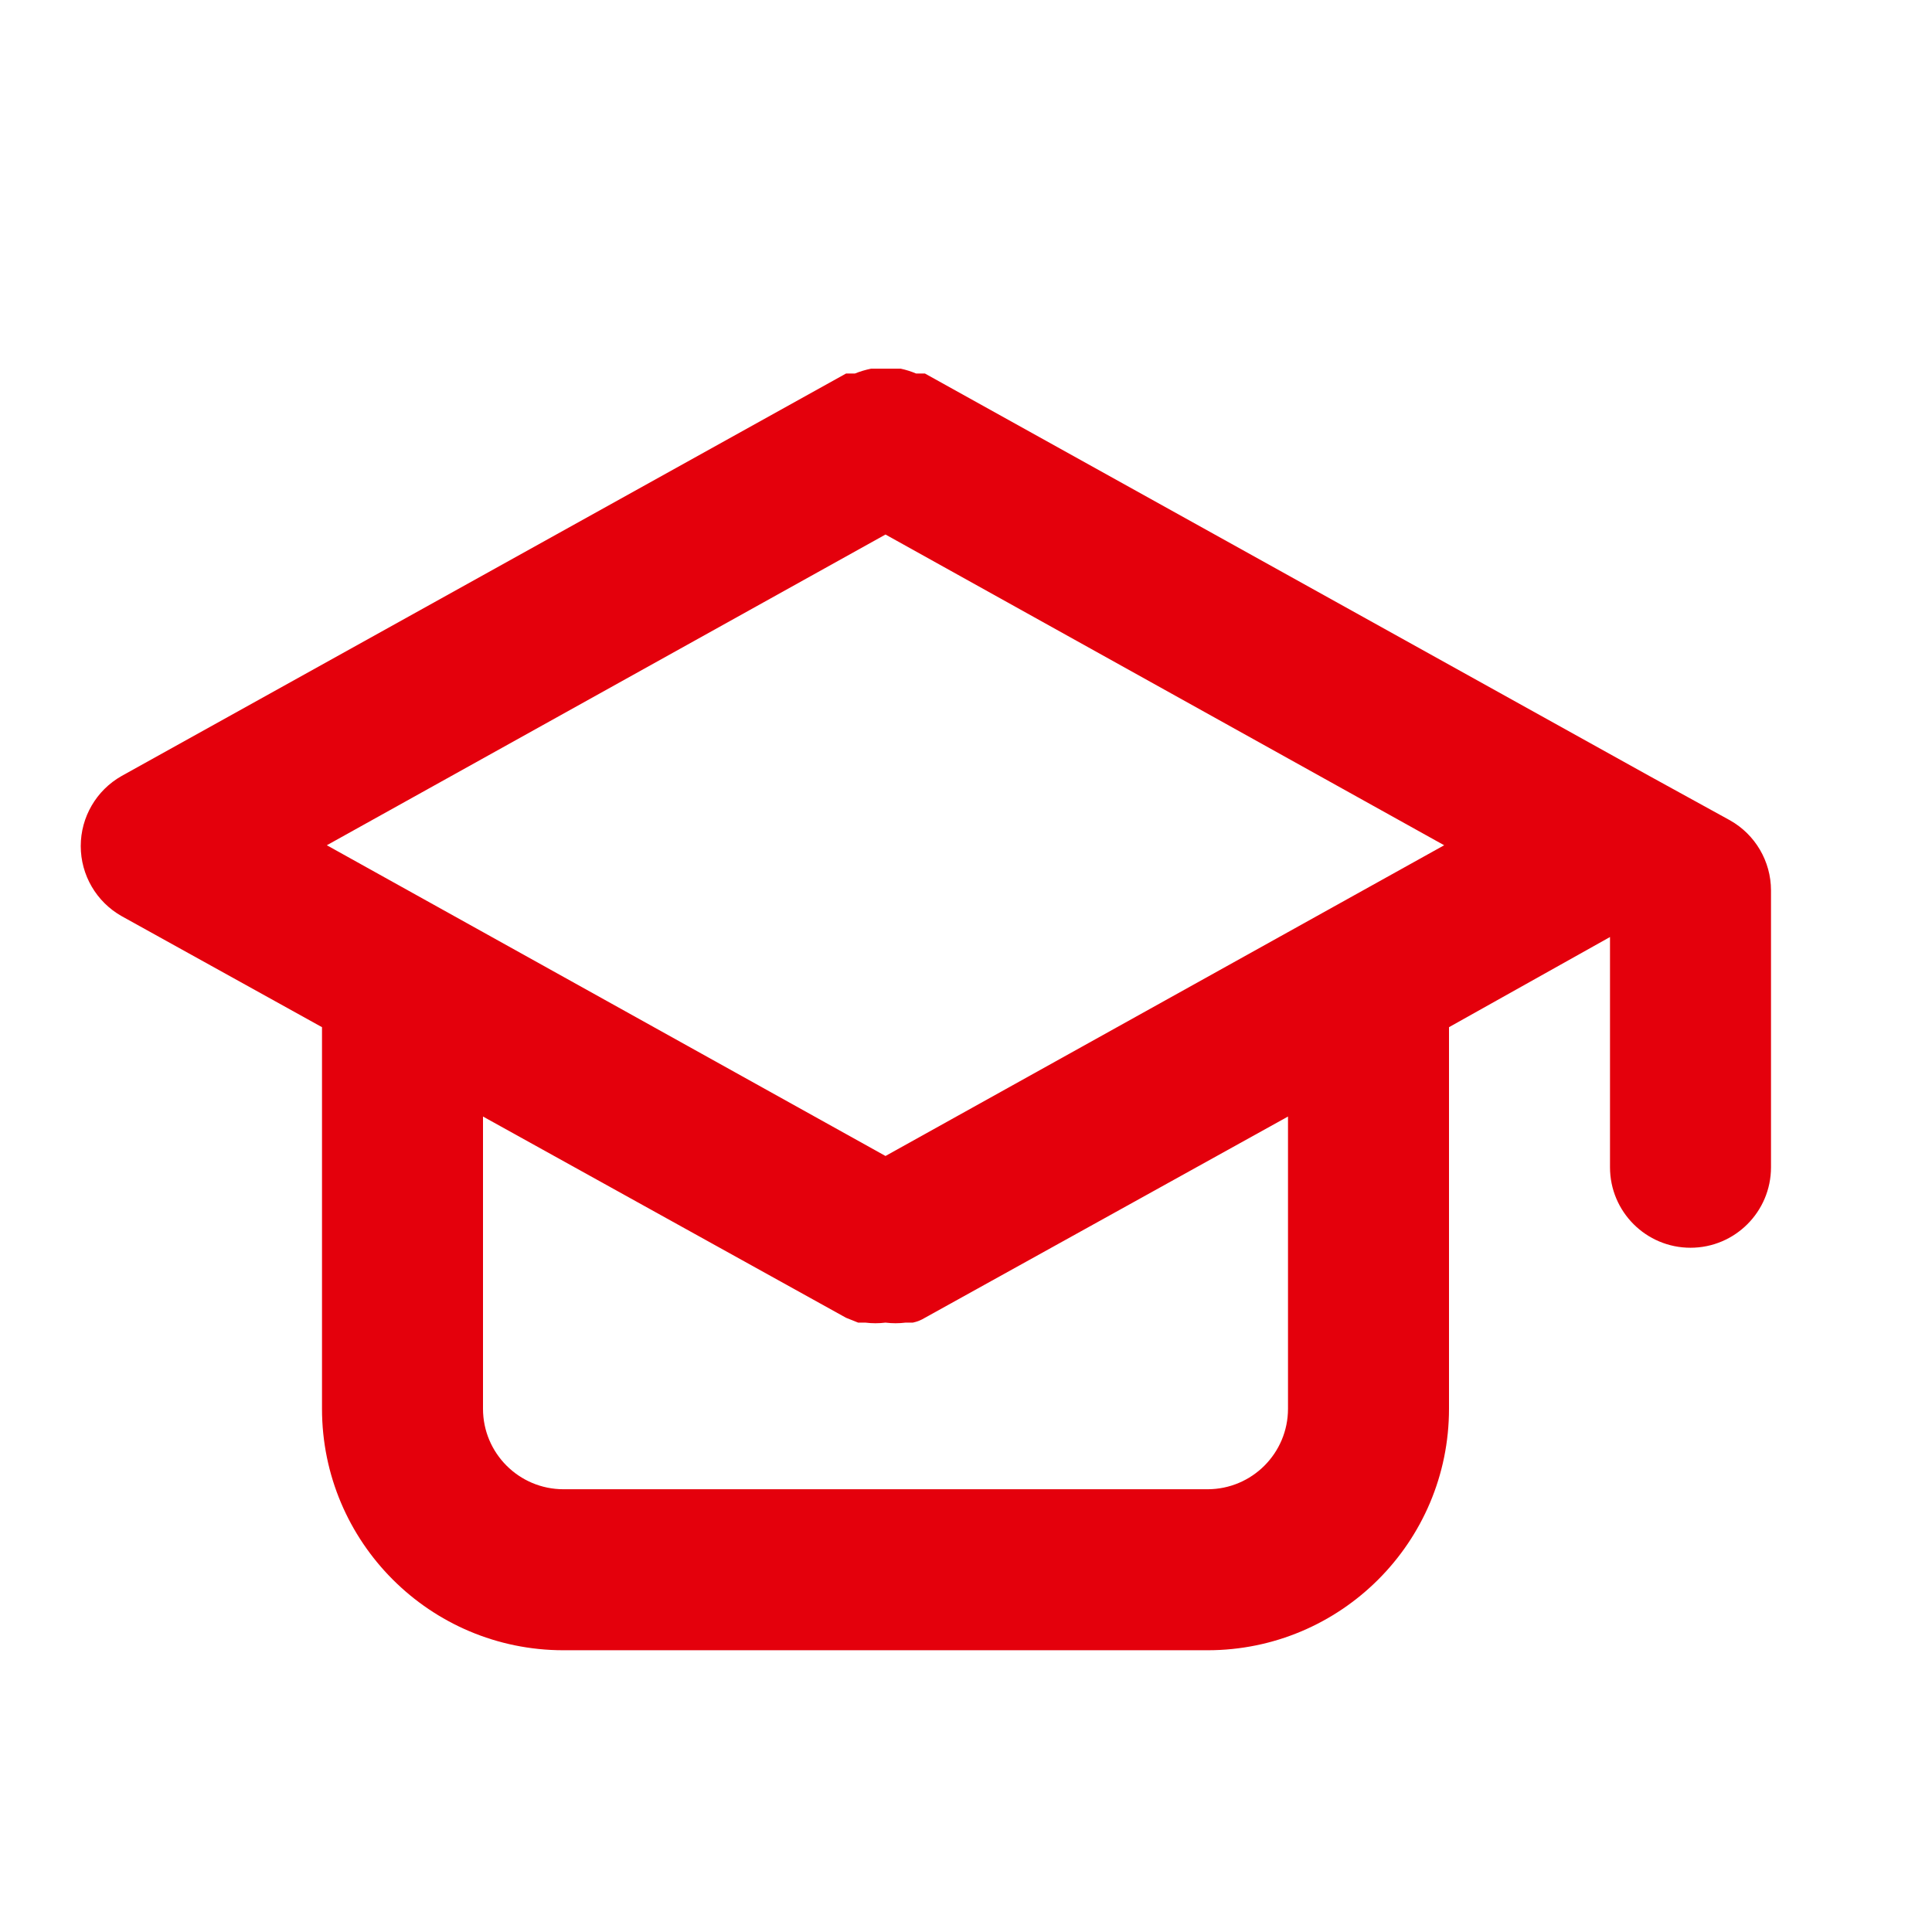
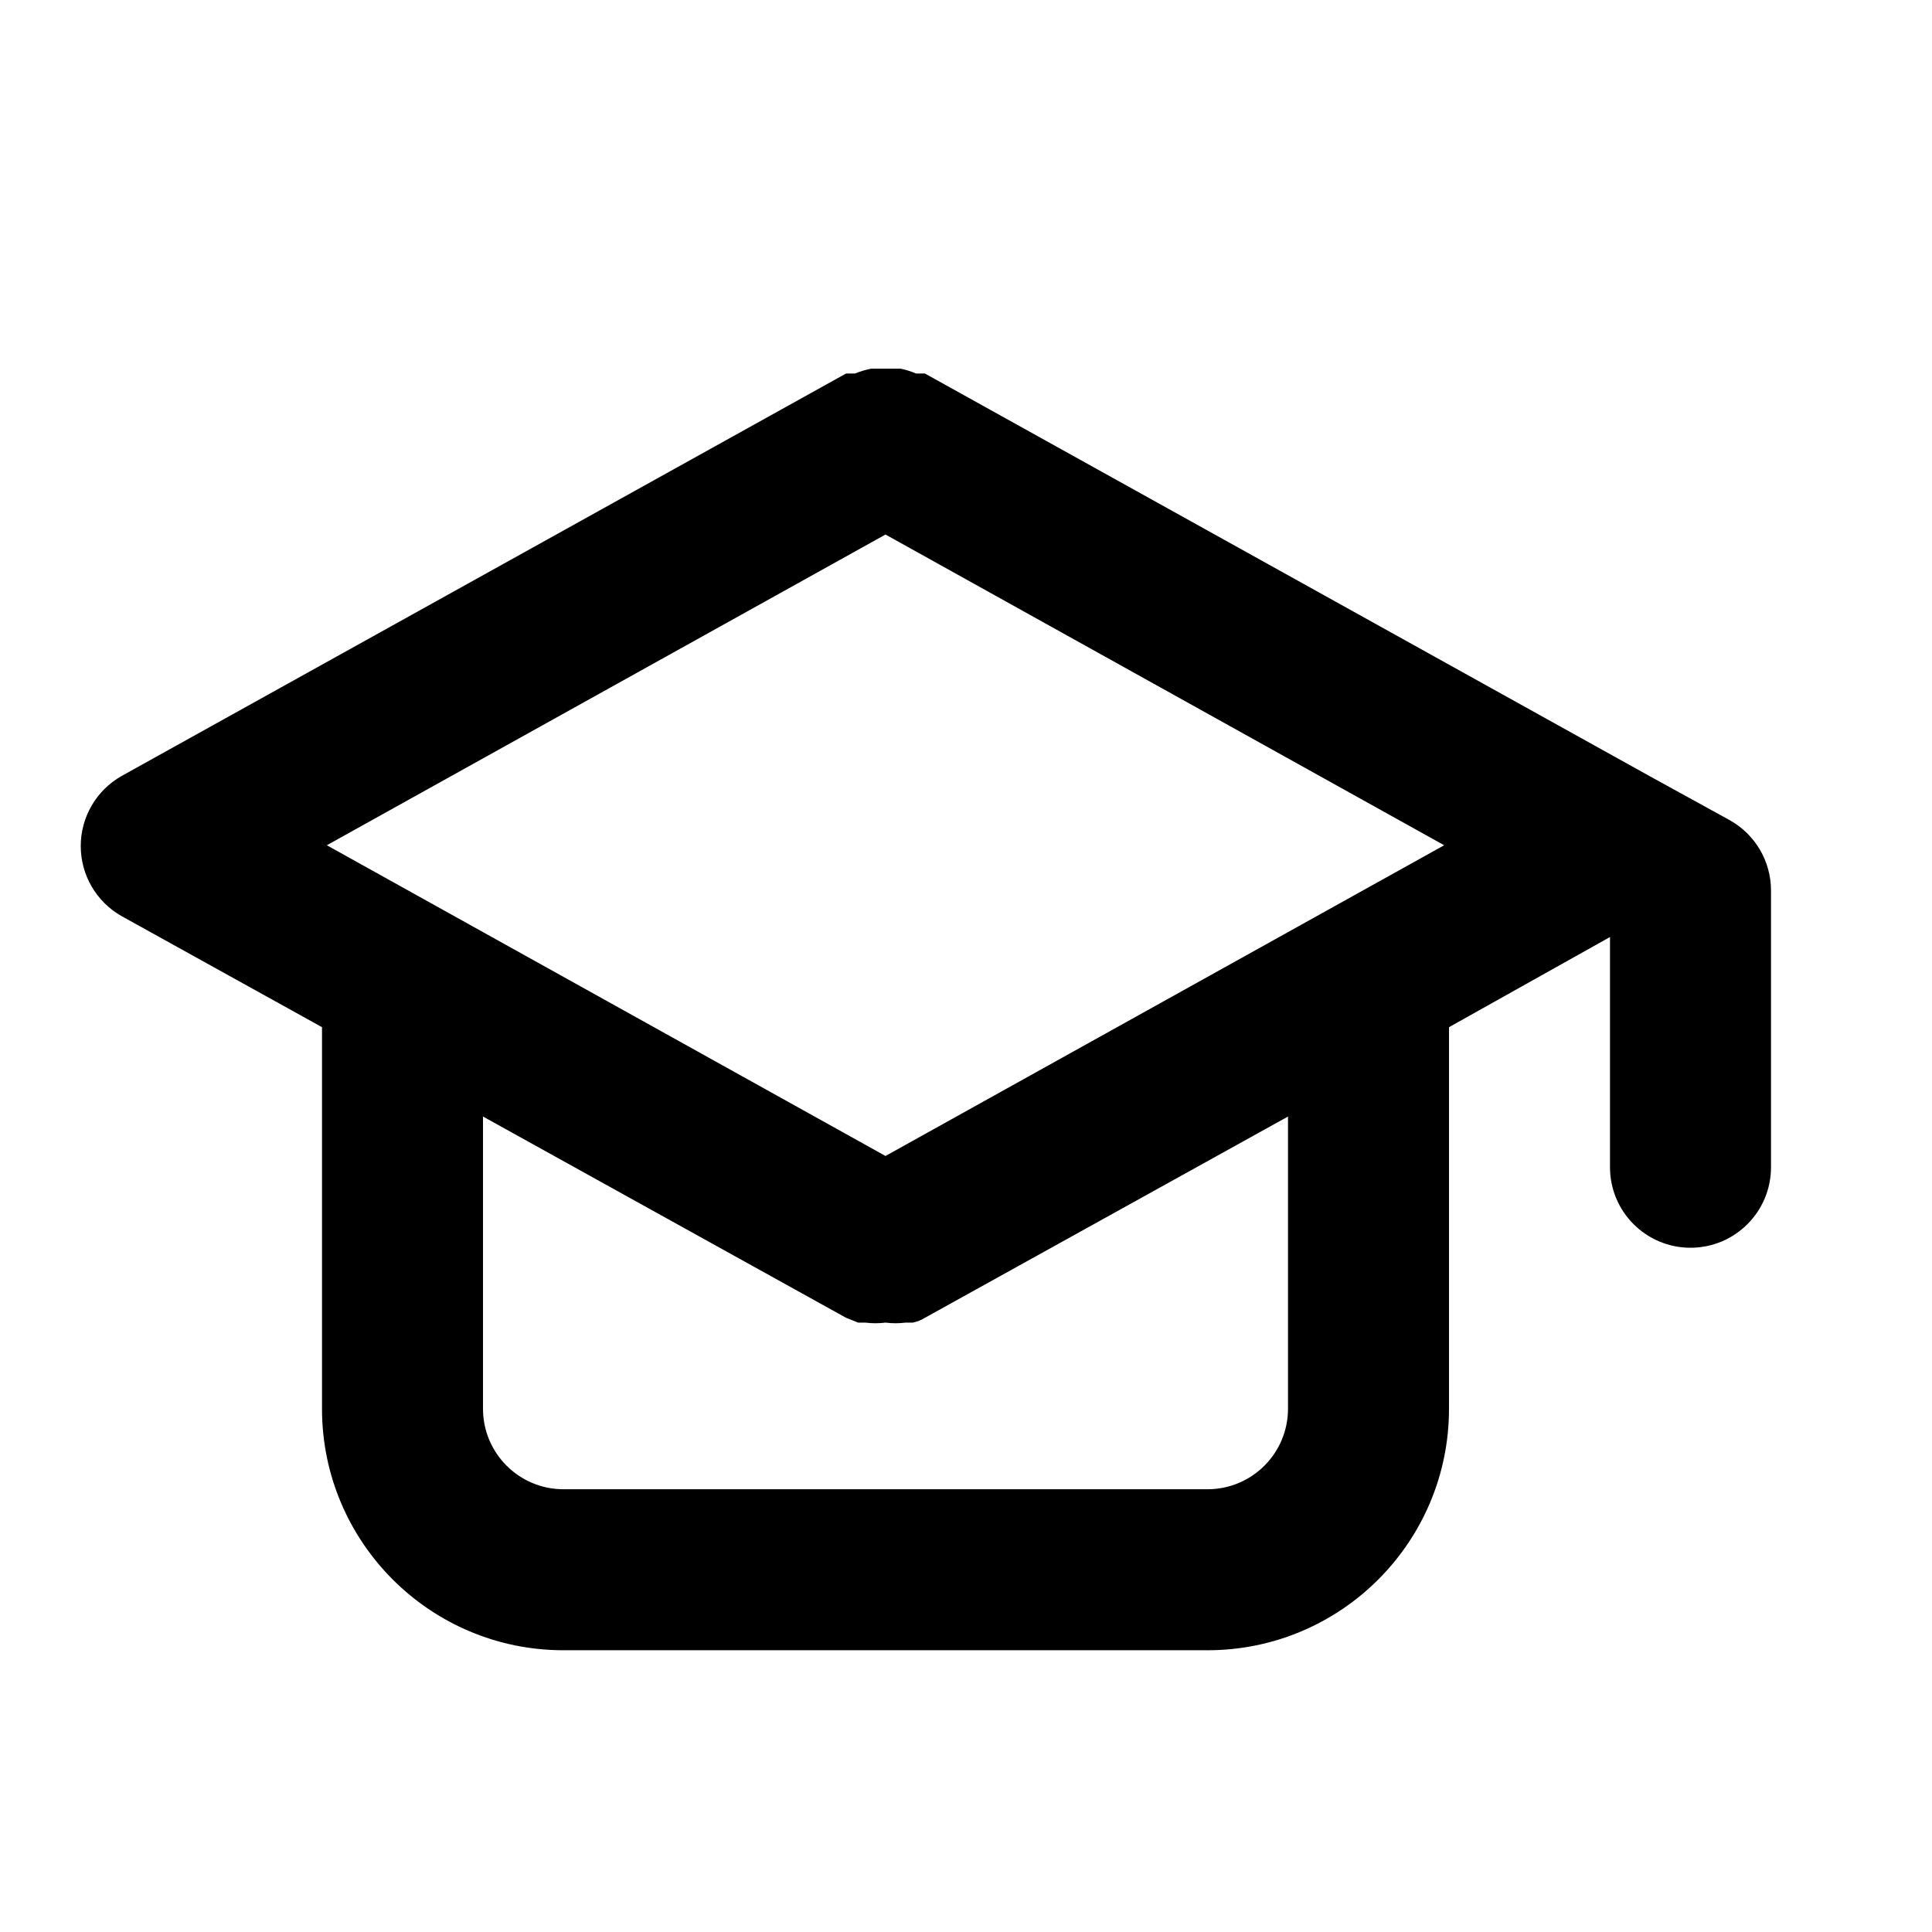
<svg xmlns="http://www.w3.org/2000/svg" data-name="Layer 1" viewBox="0 0 24 24" id="graduation-cap">
-   <path fill="#E4000C" d="M21.49,10.19l-1-.55h0l-9-5-.11,0a1.06,1.06,0,0,0-.19-.06l-.19,0-.18,0a1.17,1.17,0,0,0-.2.06l-.11,0-9,5a1,1,0,0,0,0,1.74L4,12.76V17.5a3,3,0,0,0,3,3h8a3,3,0,0,0,3-3V12.76l2-1.12V14.5a1,1,0,0,0,2,0V11.06A1,1,0,0,0,21.49,10.19ZM16,17.5a1,1,0,0,1-1,1H7a1,1,0,0,1-1-1V13.87l4.51,2.5.15.06.09,0a1,1,0,0,0,.25,0h0a1,1,0,0,0,.25,0l.09,0a.47.47,0,0,0,.15-.06L16,13.87Zm-5-3.14L4.06,10.5,11,6.64l6.94,3.86Z" />
+   <path fill="#000000" d="M21.49,10.19l-1-.55h0l-9-5-.11,0a1.06,1.06,0,0,0-.19-.06l-.19,0-.18,0a1.17,1.17,0,0,0-.2.06l-.11,0-9,5a1,1,0,0,0,0,1.74L4,12.76V17.5a3,3,0,0,0,3,3h8a3,3,0,0,0,3-3V12.76l2-1.12V14.5a1,1,0,0,0,2,0V11.06A1,1,0,0,0,21.49,10.19ZM16,17.5a1,1,0,0,1-1,1H7a1,1,0,0,1-1-1V13.87l4.51,2.5.15.06.09,0a1,1,0,0,0,.25,0h0a1,1,0,0,0,.25,0l.09,0a.47.47,0,0,0,.15-.06L16,13.87Zm-5-3.14L4.06,10.5,11,6.64l6.94,3.86Z">
+     </path>
</svg>
